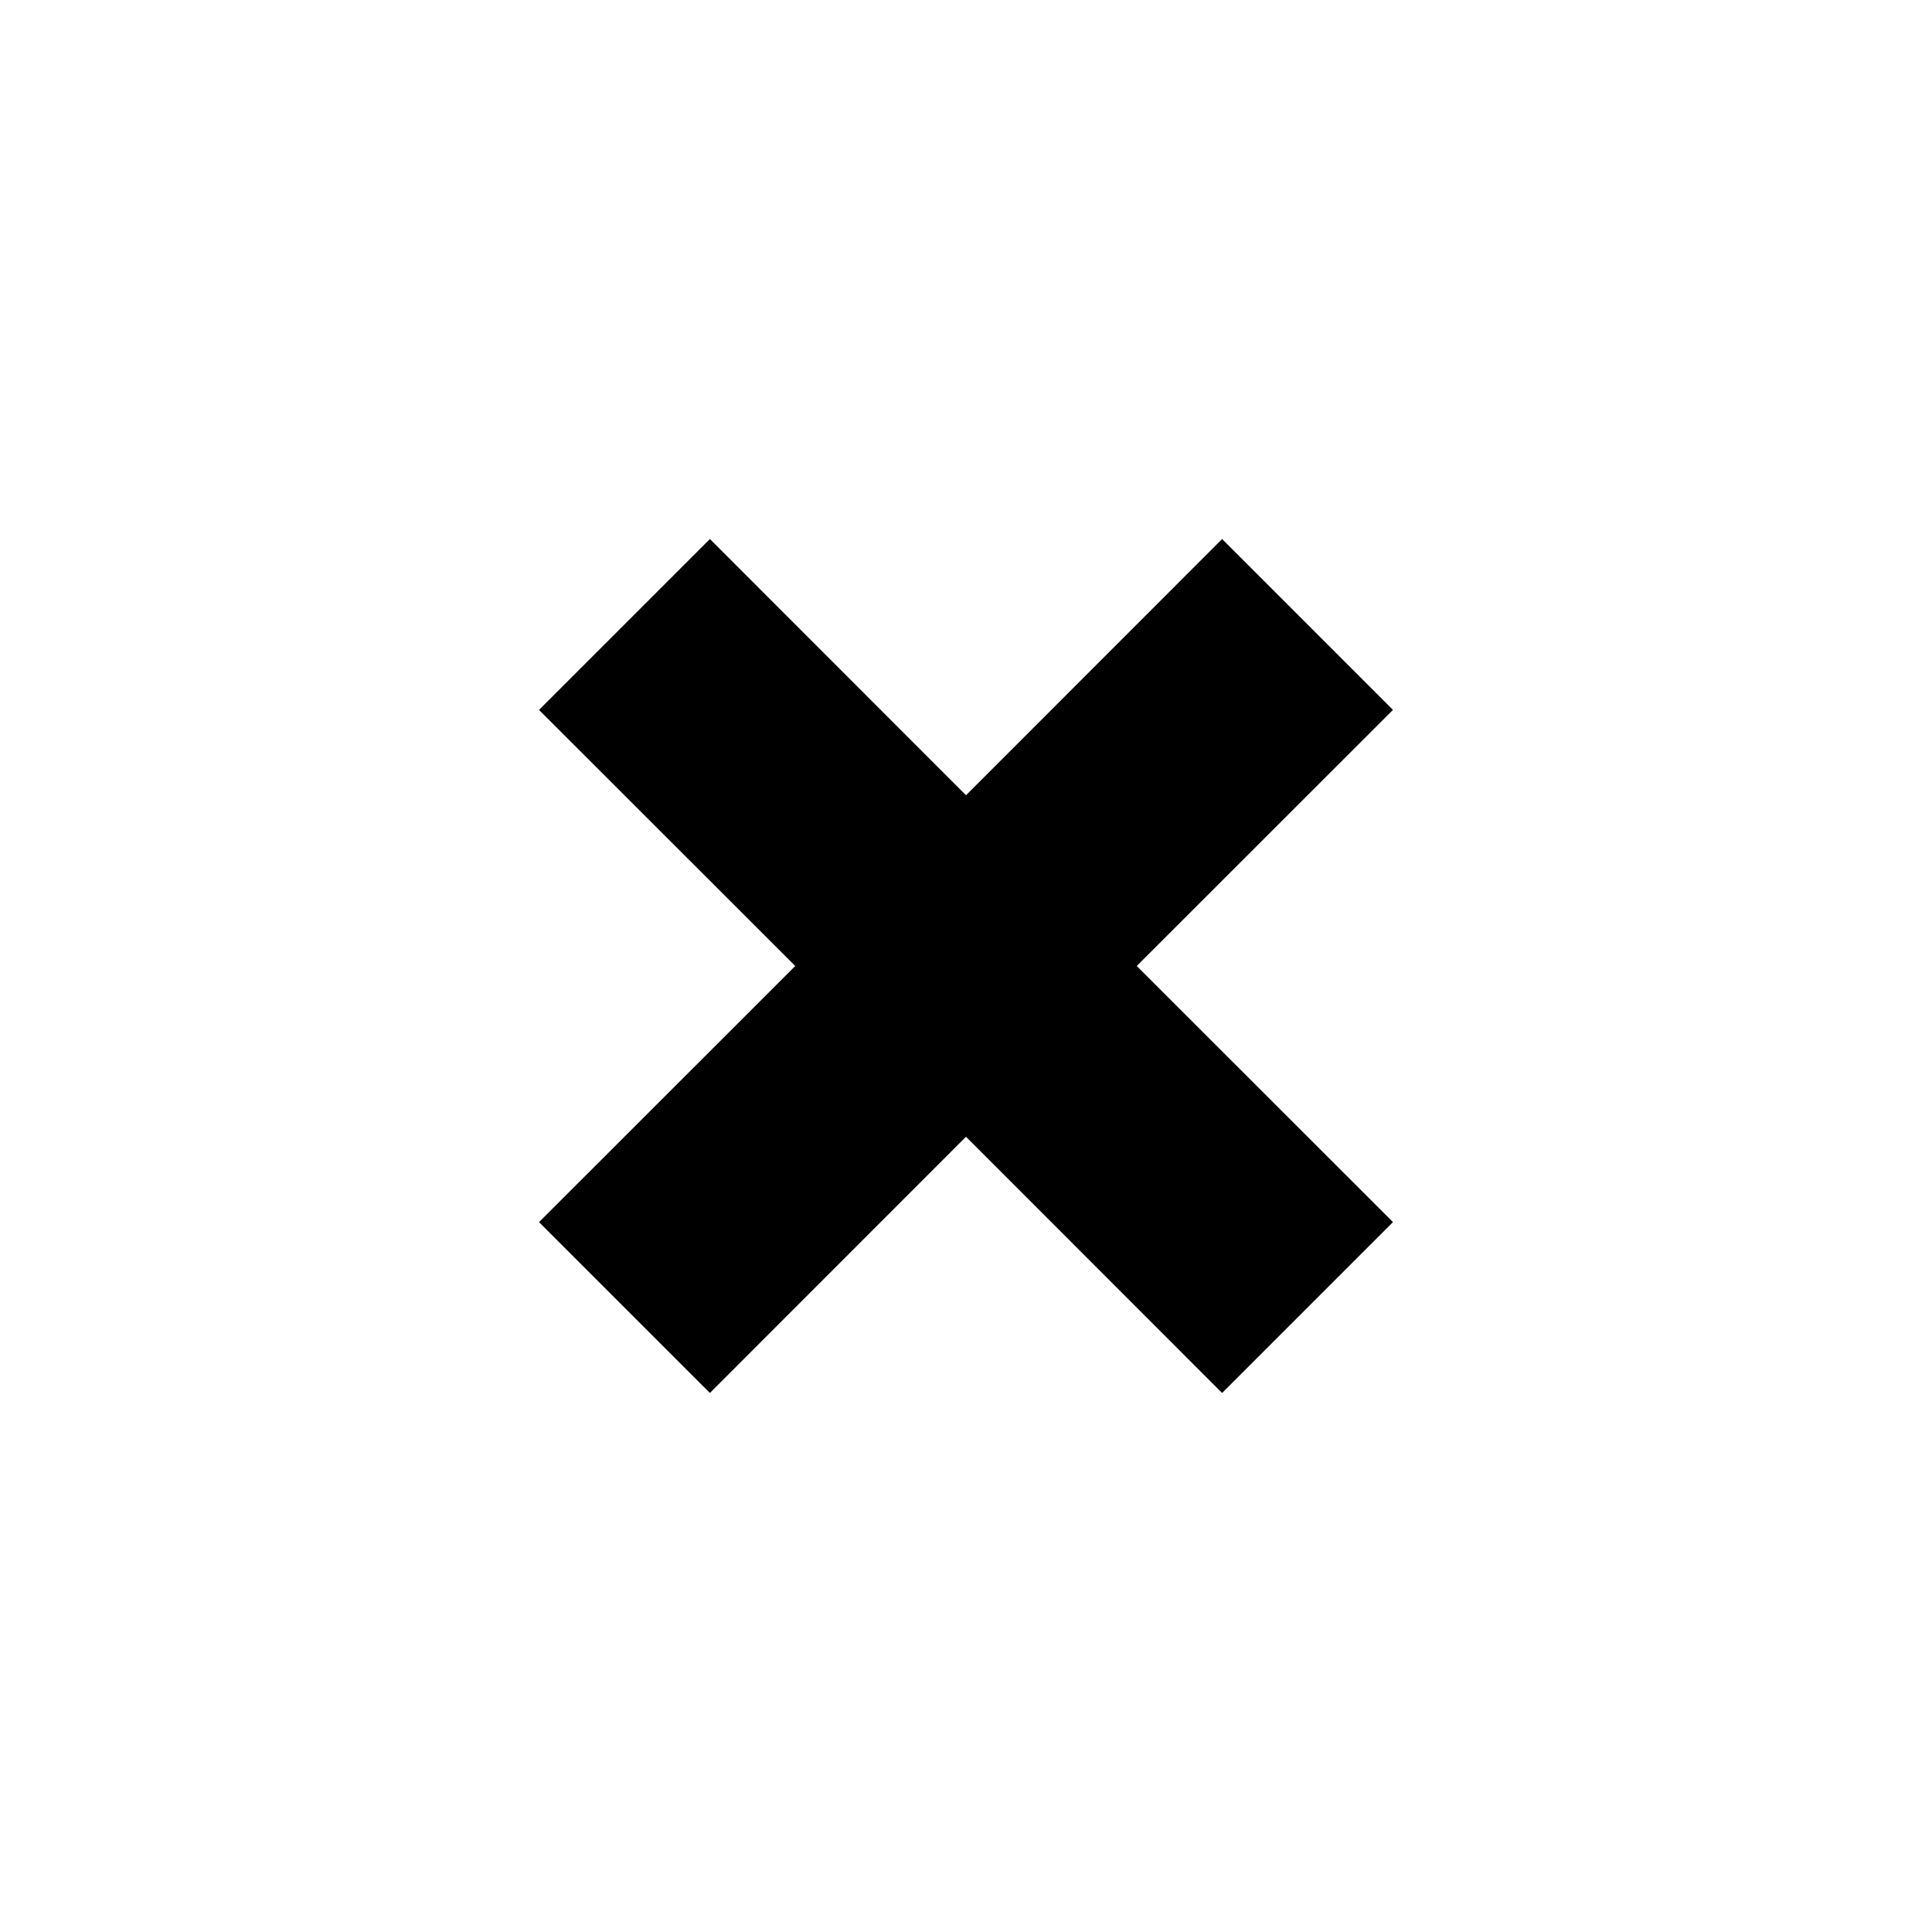
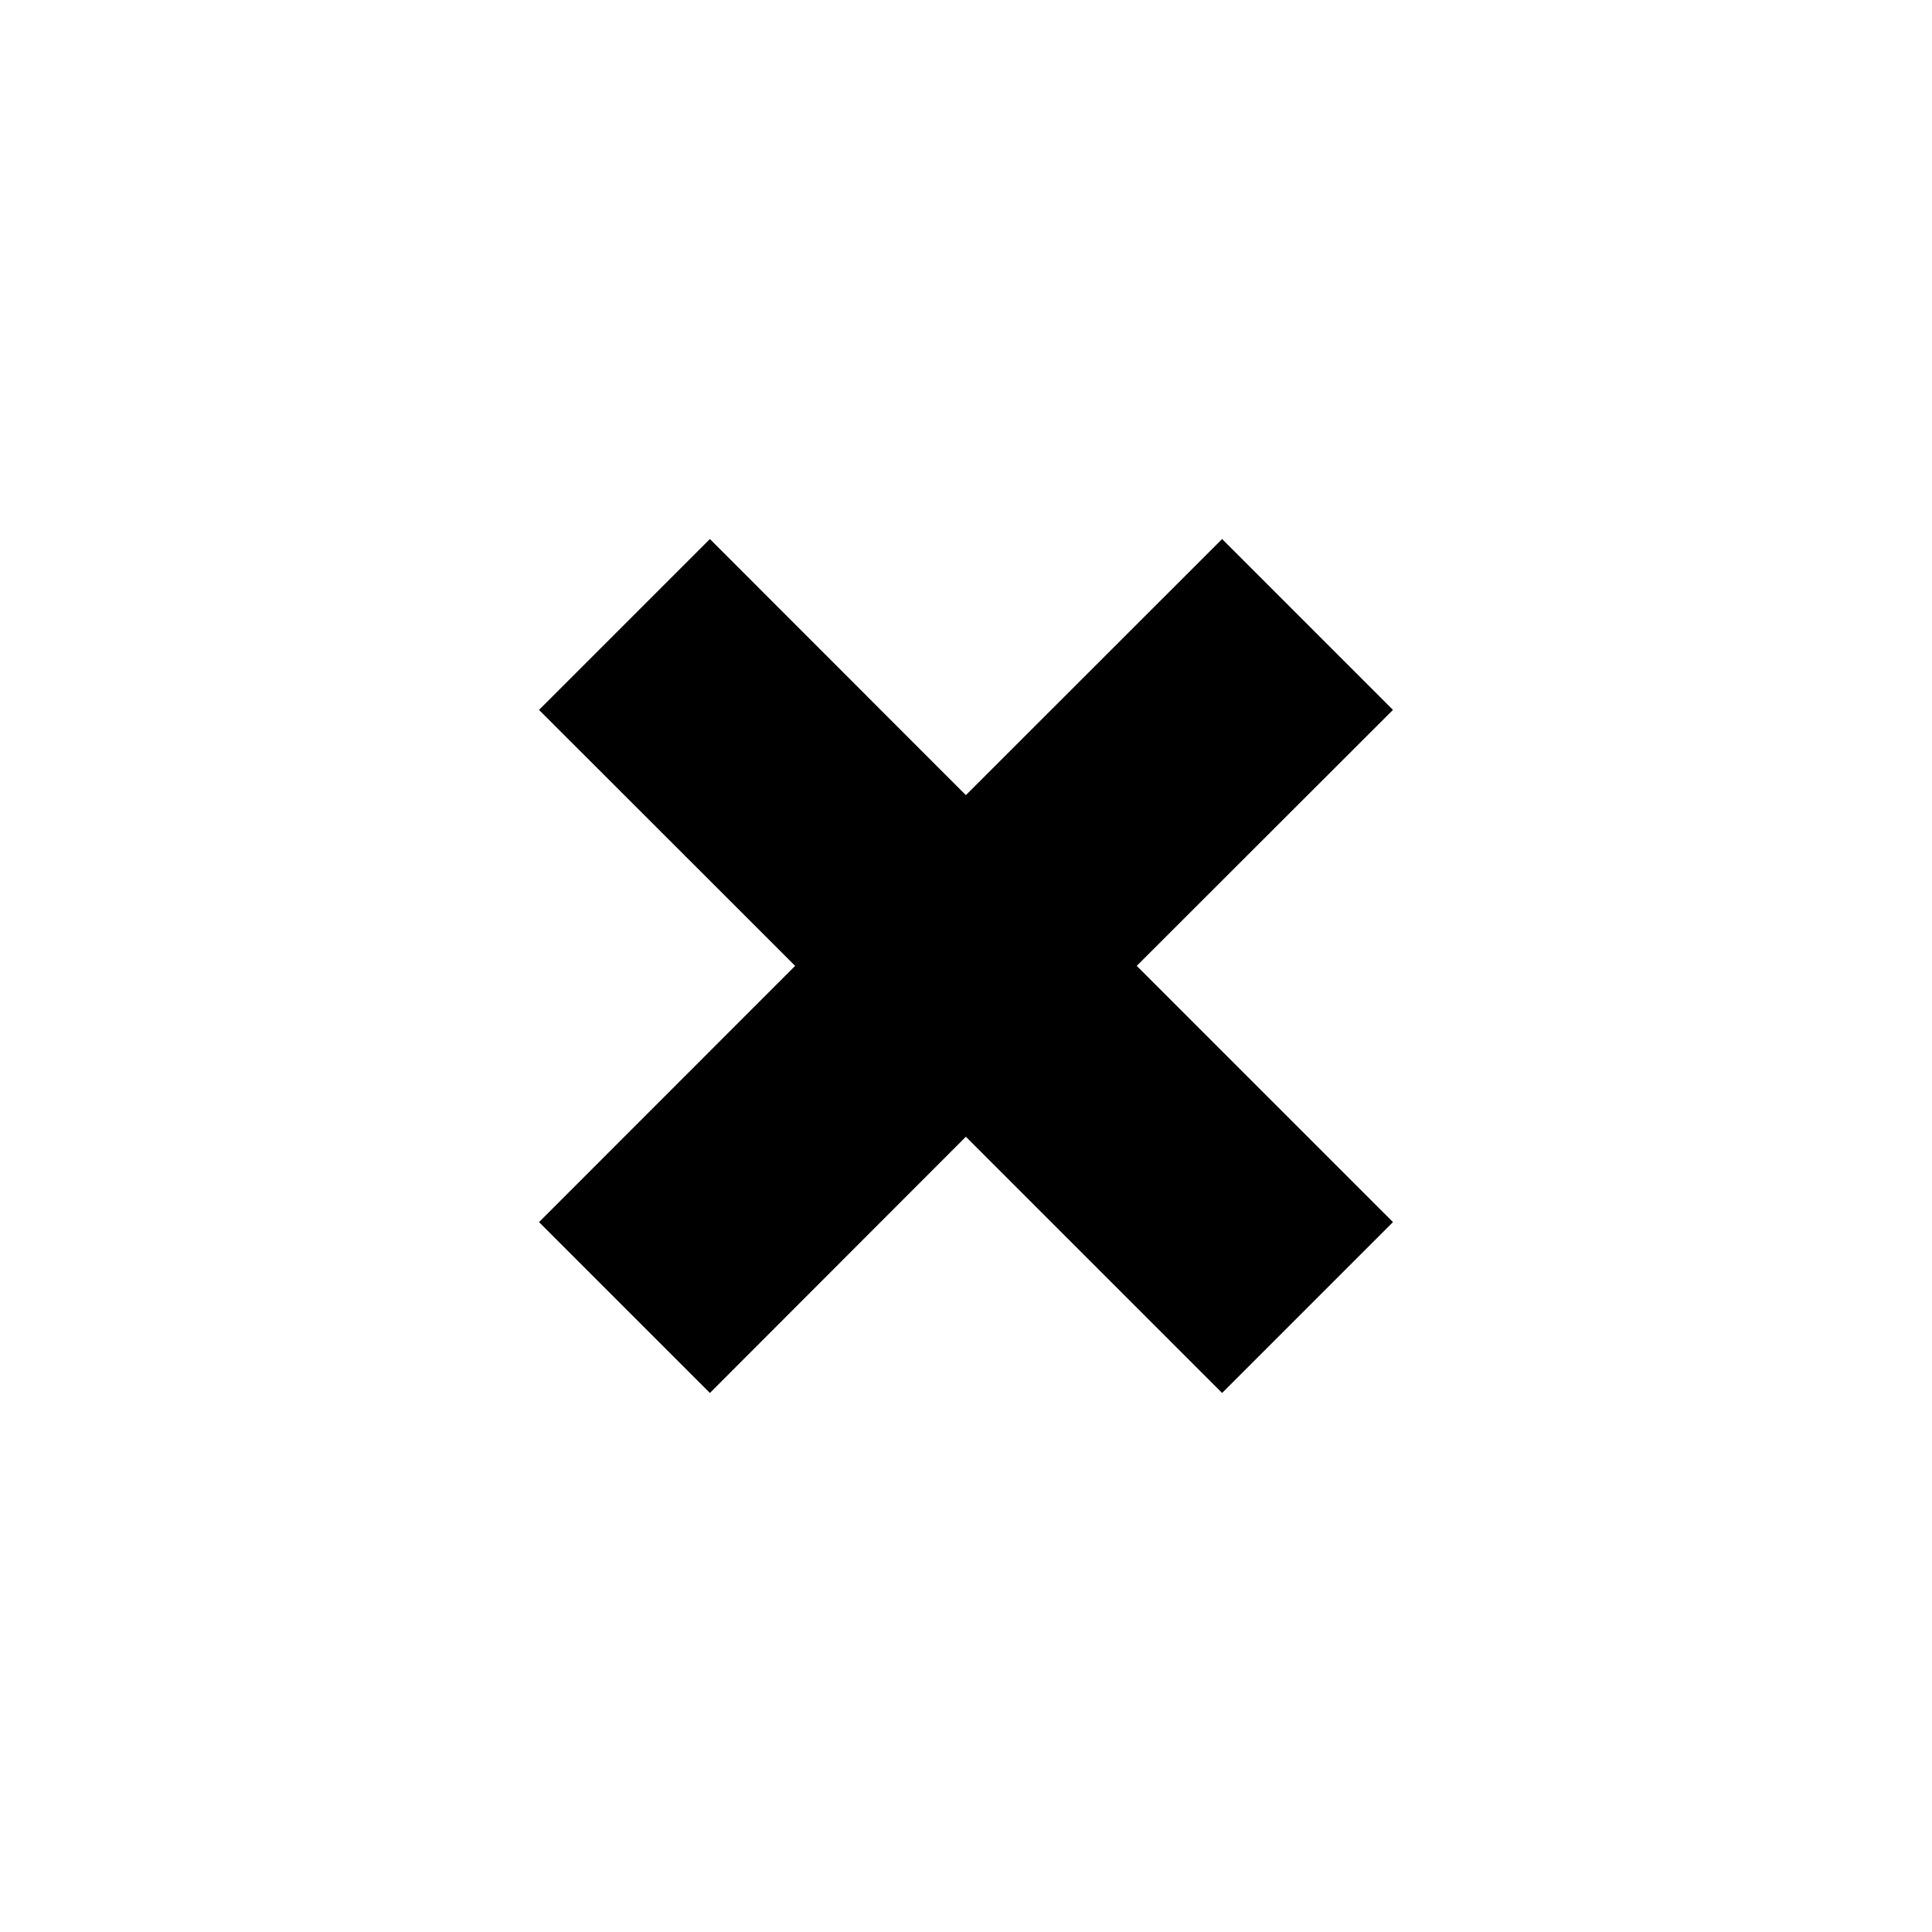
<svg xmlns="http://www.w3.org/2000/svg" fill="#000" width="16px" height="16px" viewBox="0 0 16 16" version="1.1">
-   <path d="M8,6.586 L10.121,4.464 L11.536,5.879 L9.414,8 L11.536,10.121 L10.121,11.536 L8,9.414 L5.879,11.536 L4.464,10.121 L6.586,8 L4.464,5.879 L5.879,4.464 L8,6.586 Z" />
+   <path d="M10.121,4.464 L11.536,5.879 L9.414,7.999 L11.536,10.121 L10.121,11.536 L7.999,9.414 L5.879,11.536 L4.464,10.121 L6.585,7.999 L4.464,5.879 L5.879,4.464 L7.999,6.585 L10.121,4.464 Z" />
</svg>
